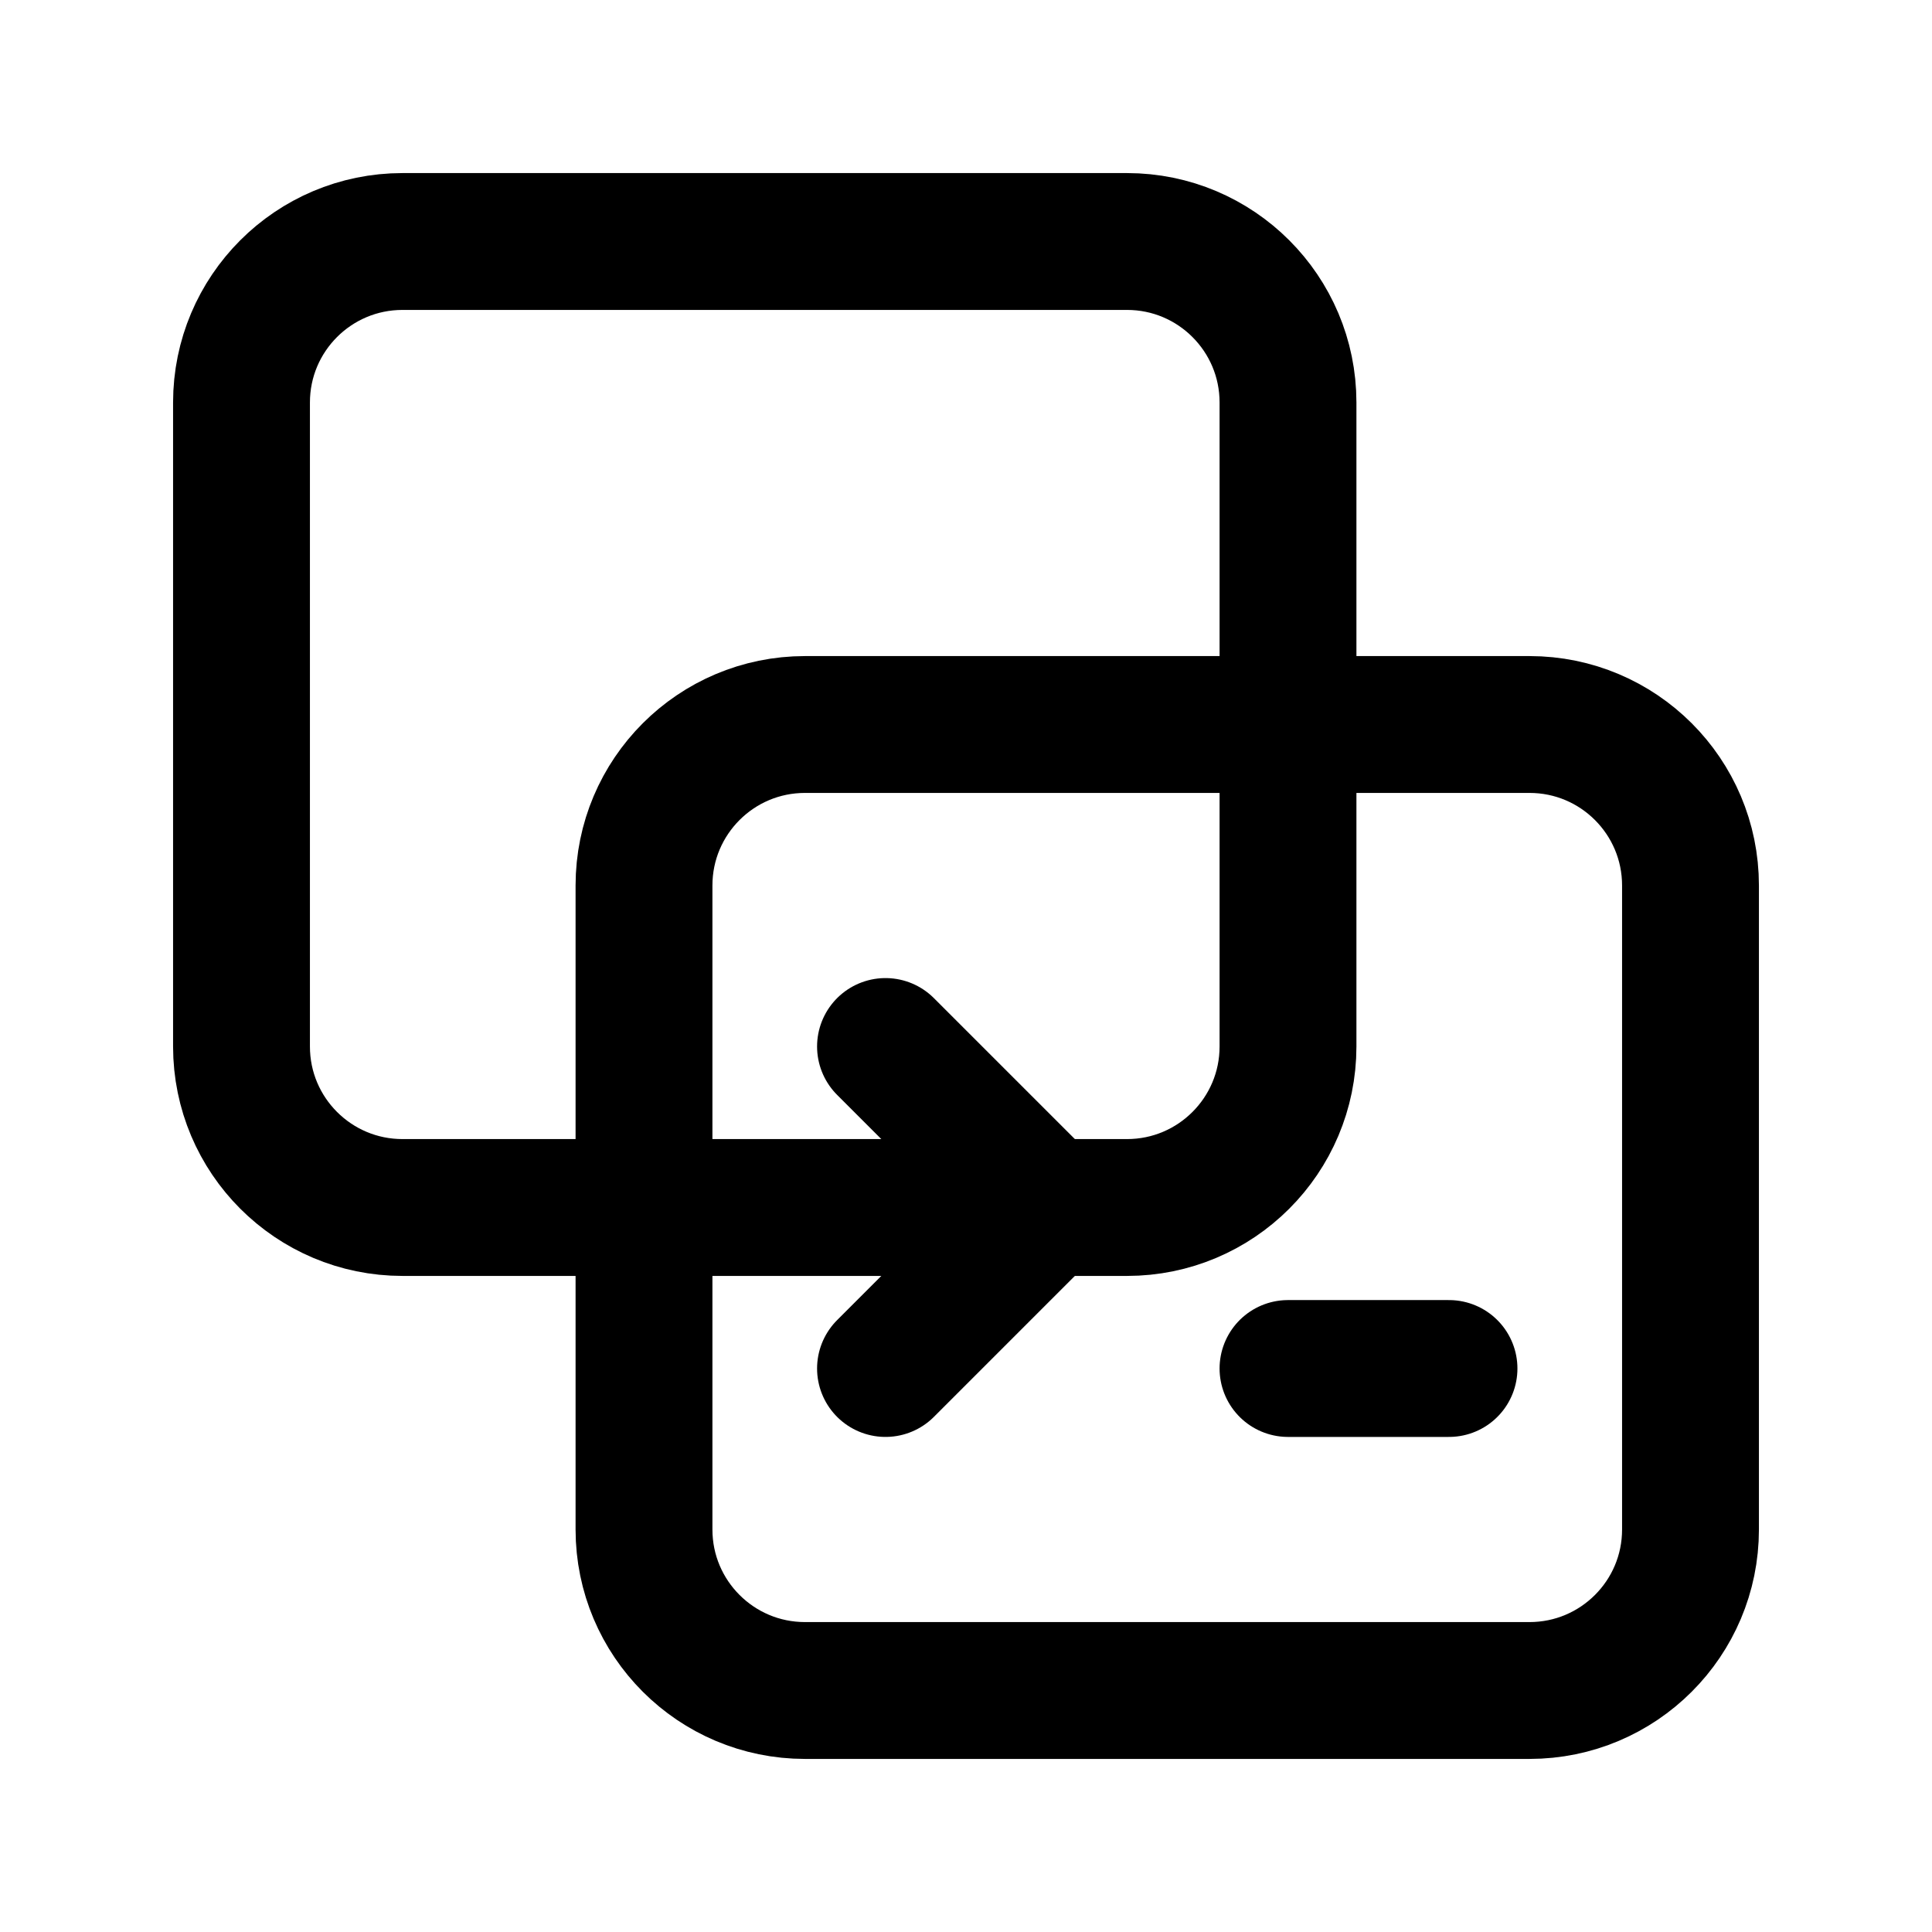
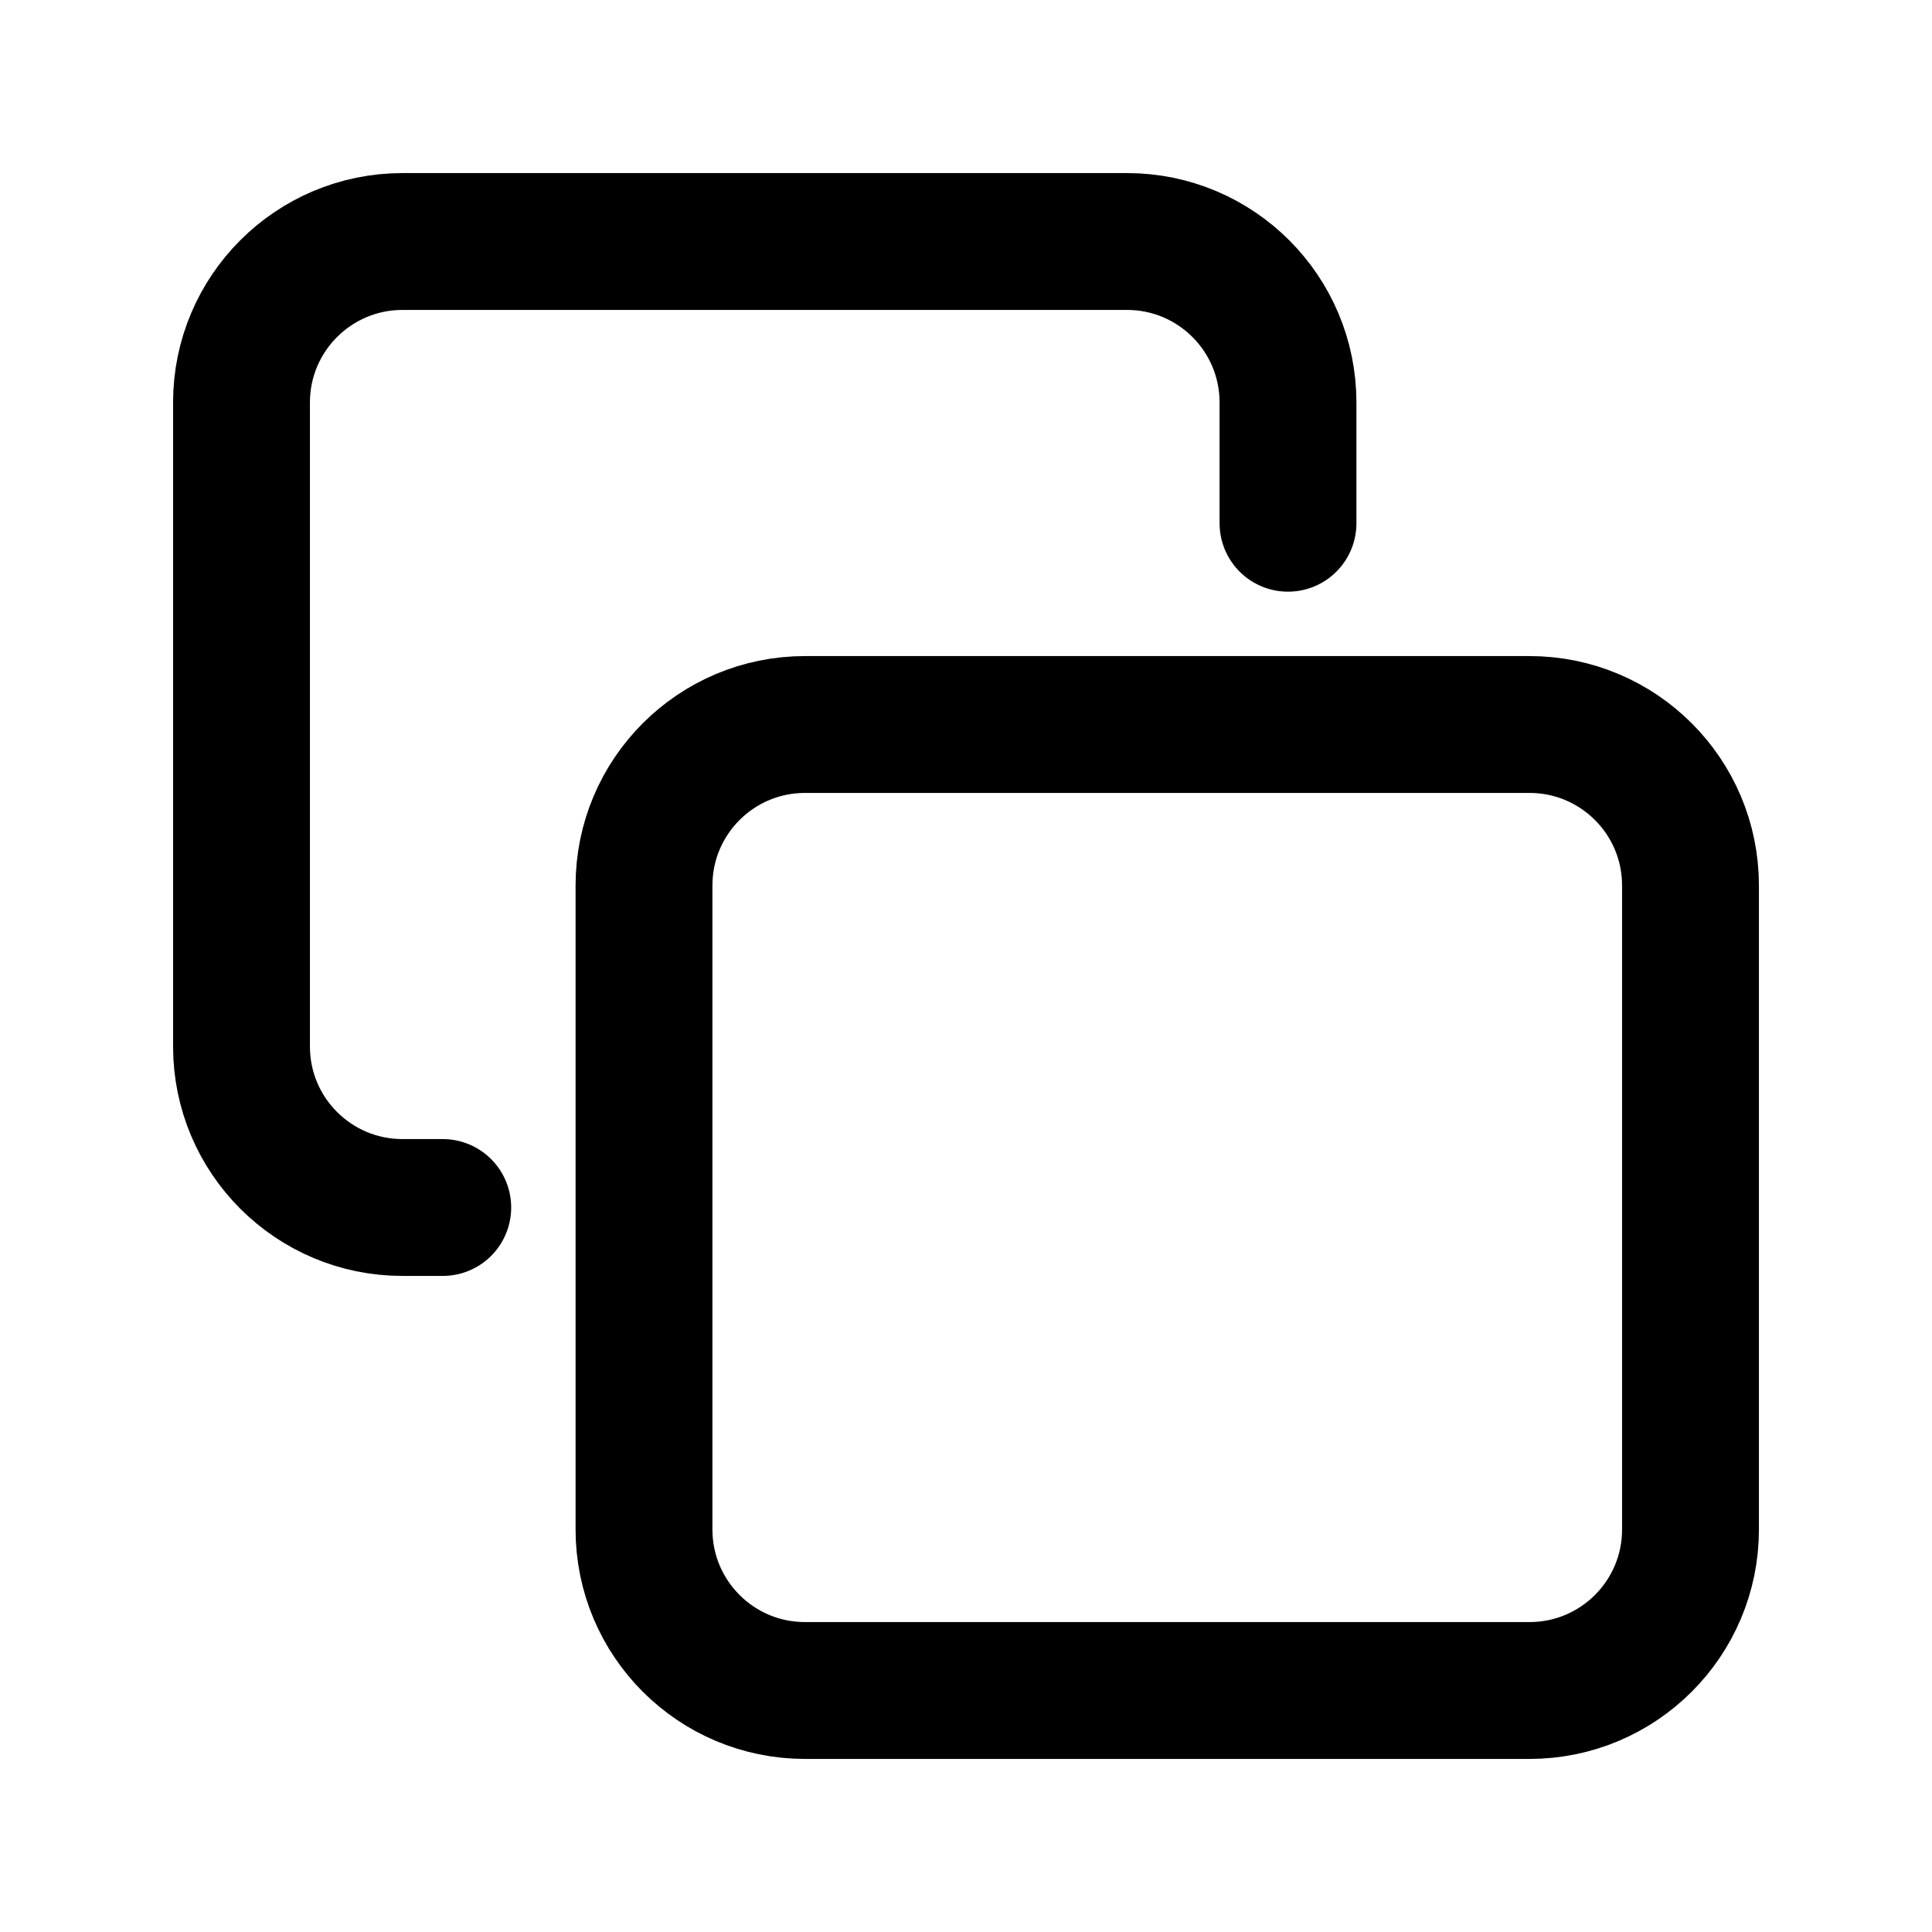
<svg xmlns="http://www.w3.org/2000/svg" width="24" height="24" viewBox="0 0 24 24" fill="none" stroke="currentColor" stroke-width="1.7" stroke-linecap="round" stroke-linejoin="round">
-   <rect x="3" y="3" width="13" height="12" rx="2" />
+   <path d="M5.5 15H5a2 2 0 0 1-2-2V5a2 2 0 0 1 2-2h9a2 2 0 0 1 2 2v1.5" />
  <rect x="8" y="9" width="13" height="12" rx="2" />
-   <path d="m11 13 2 2-2 2m5 0h2" />
</svg>
